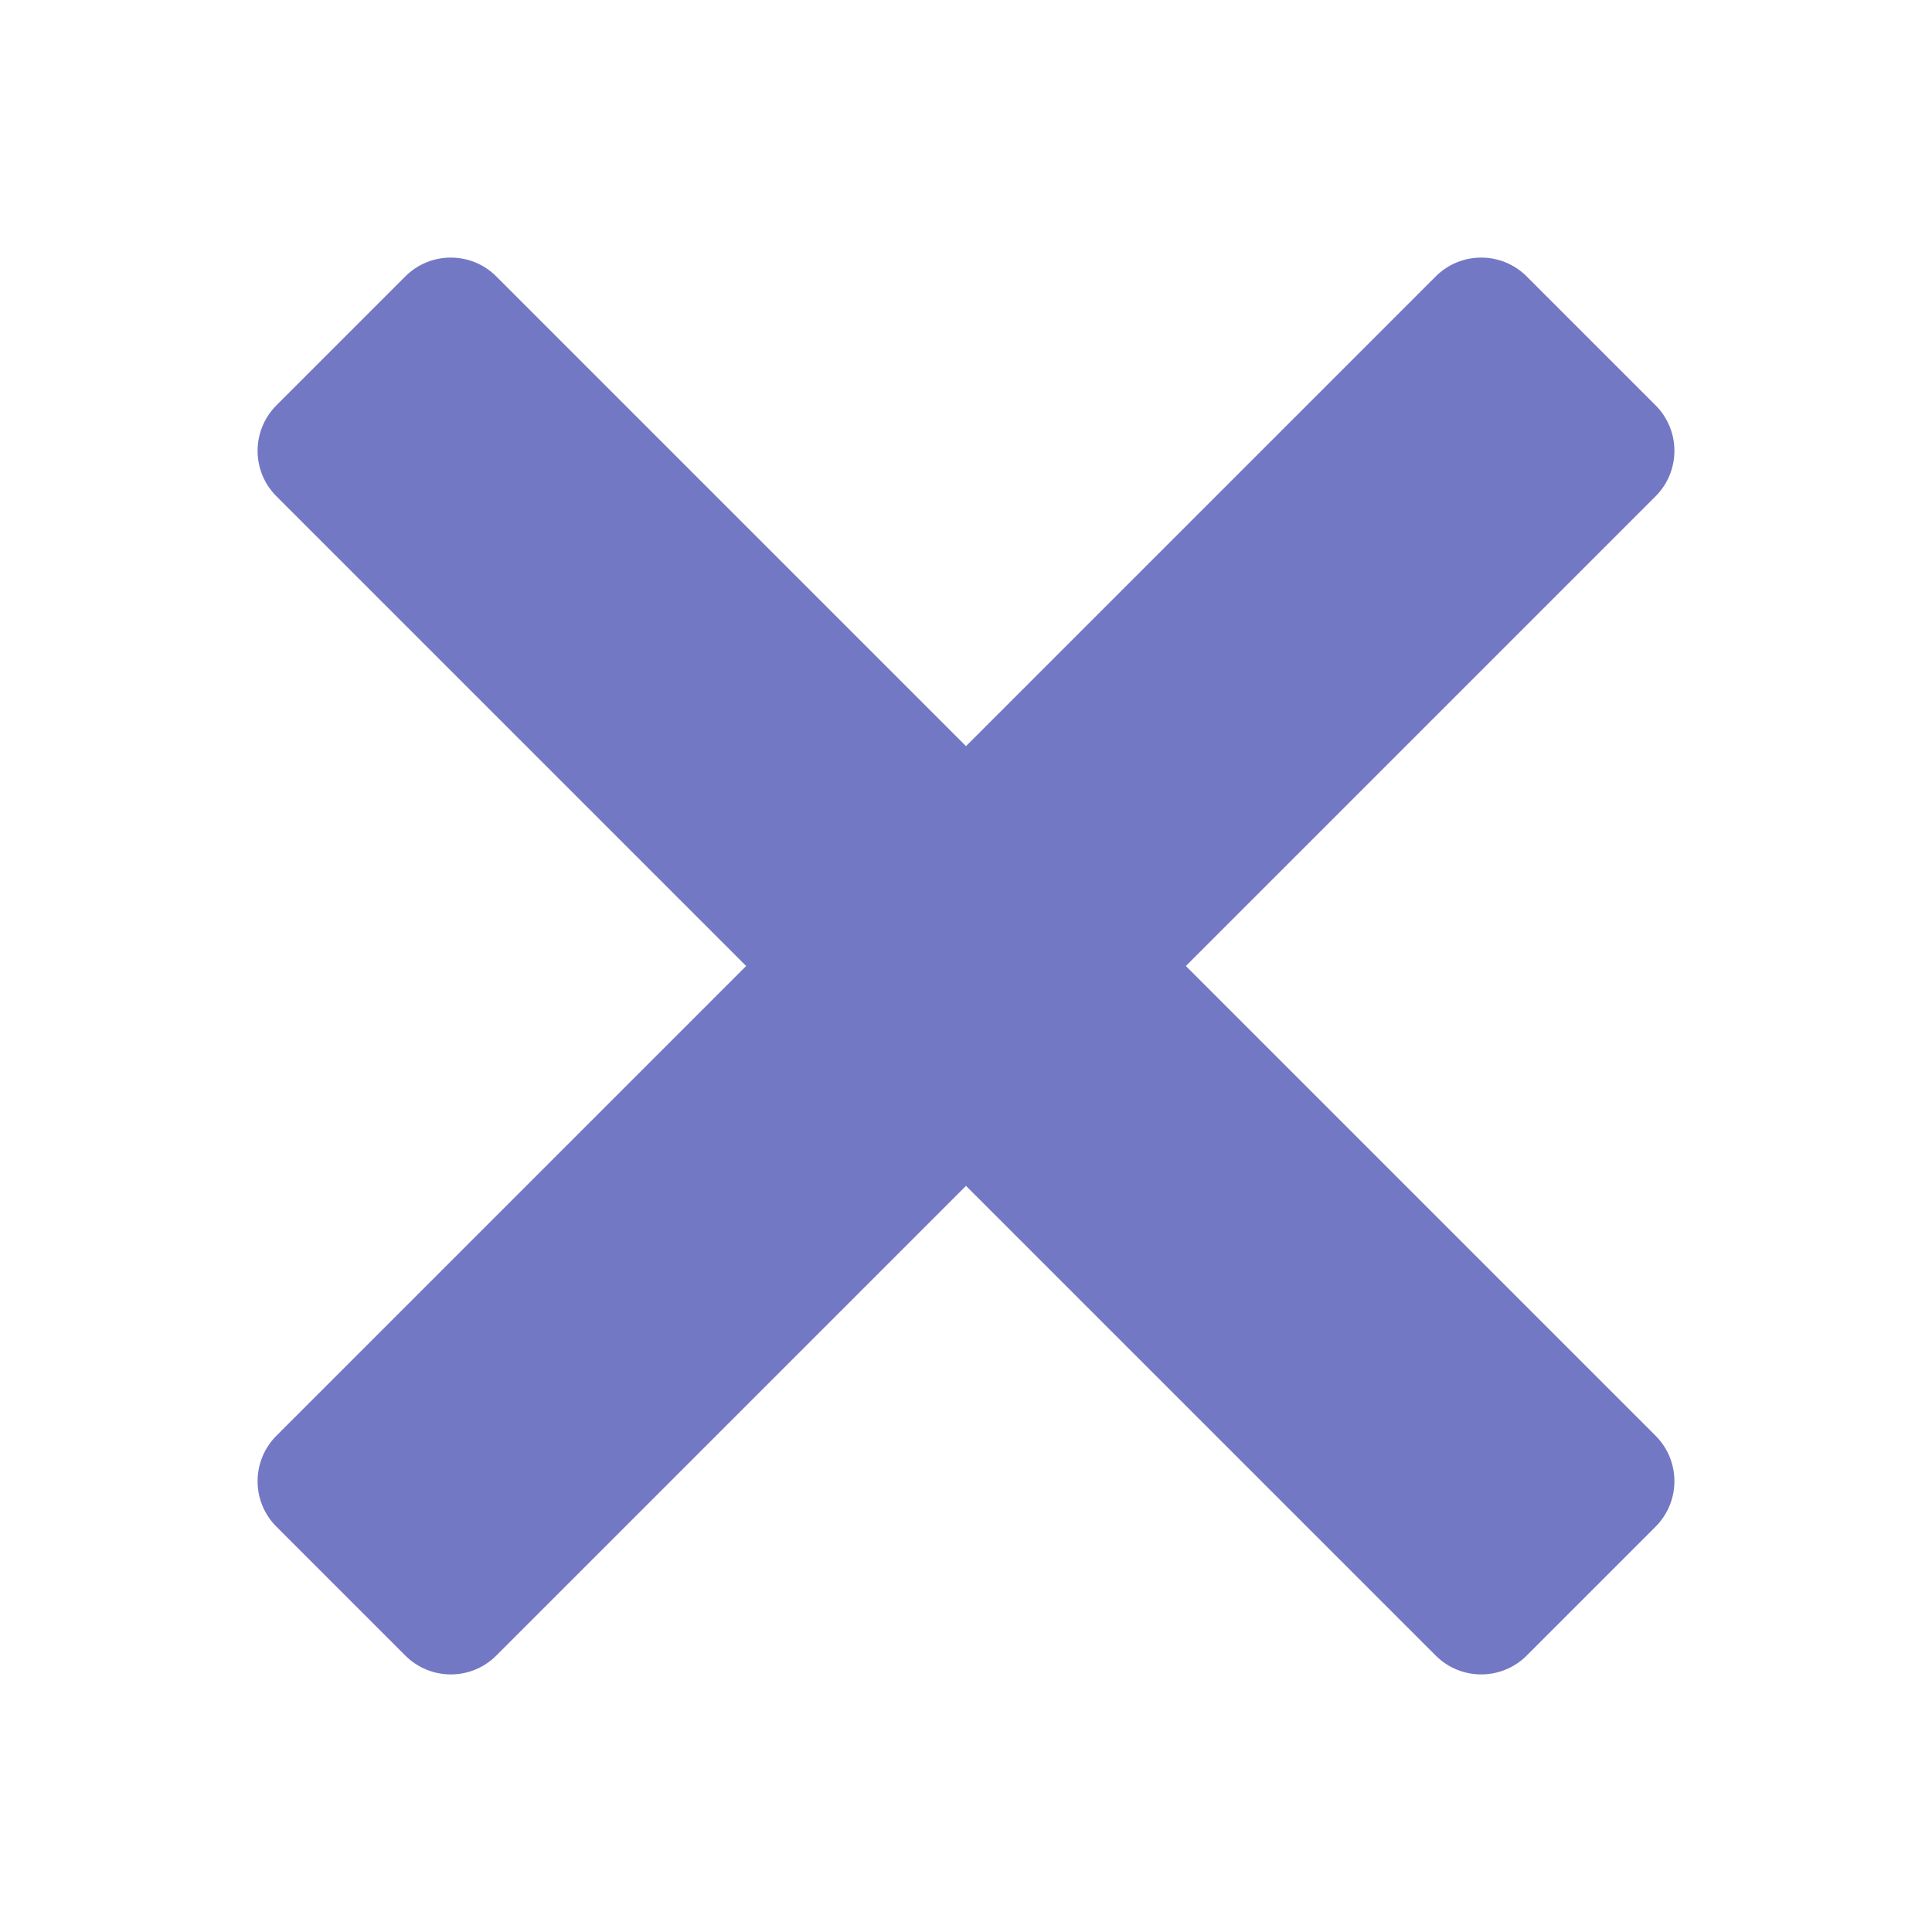
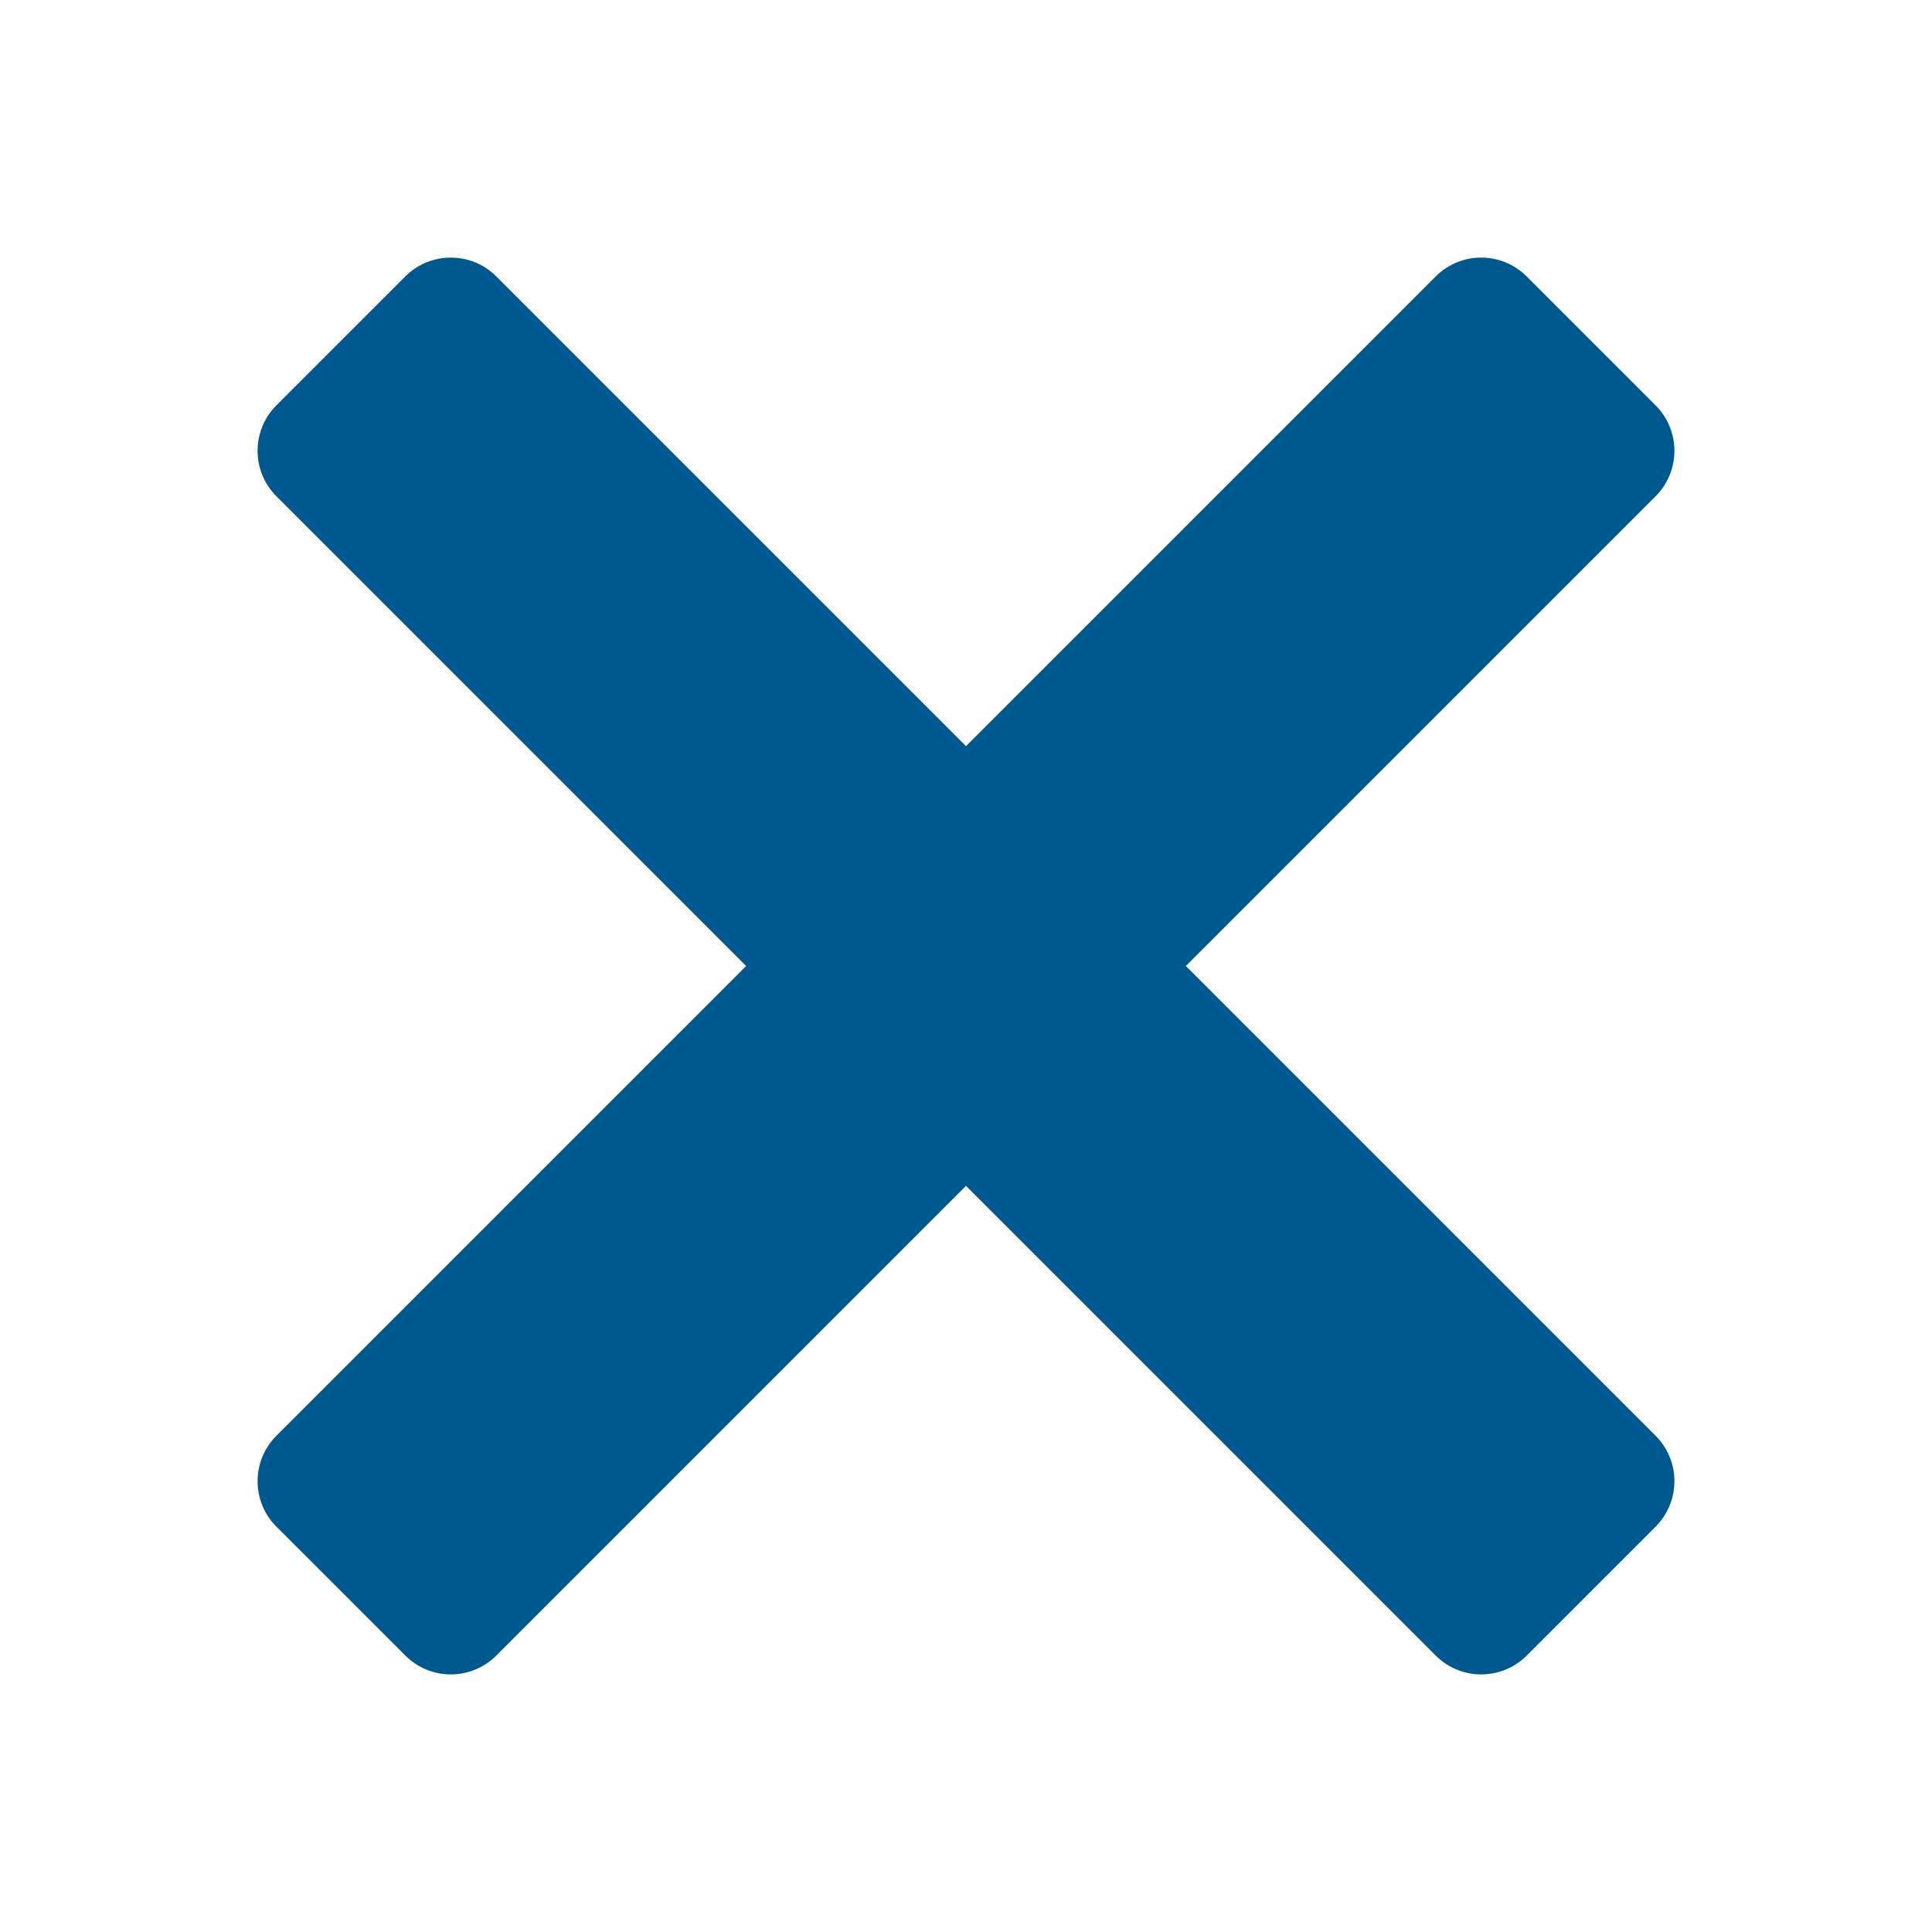
- <svg xmlns="http://www.w3.org/2000/svg" fill="#7378c5" viewBox="0 0 30 30" width="30px" height="30px">
+ <svg xmlns="http://www.w3.org/2000/svg" fill="#00598e" viewBox="0 0 30 30" width="30px" height="30px">
  <path d="M 7 4 C 6.744 4 6.488 4.097 6.293 4.293 L 4.293 6.293 C 3.902 6.684 3.902 7.317 4.293 7.707 L 11.586 15 L 4.293 22.293 C 3.902 22.684 3.902 23.317 4.293 23.707 L 6.293 25.707 C 6.684 26.098 7.317 26.098 7.707 25.707 L 15 18.414 L 22.293 25.707 C 22.683 26.098 23.317 26.098 23.707 25.707 L 25.707 23.707 C 26.098 23.316 26.098 22.683 25.707 22.293 L 18.414 15 L 25.707 7.707 C 26.098 7.317 26.098 6.683 25.707 6.293 L 23.707 4.293 C 23.316 3.902 22.683 3.902 22.293 4.293 L 15 11.586 L 7.707 4.293 C 7.512 4.097 7.256 4 7 4 z" />
</svg>
